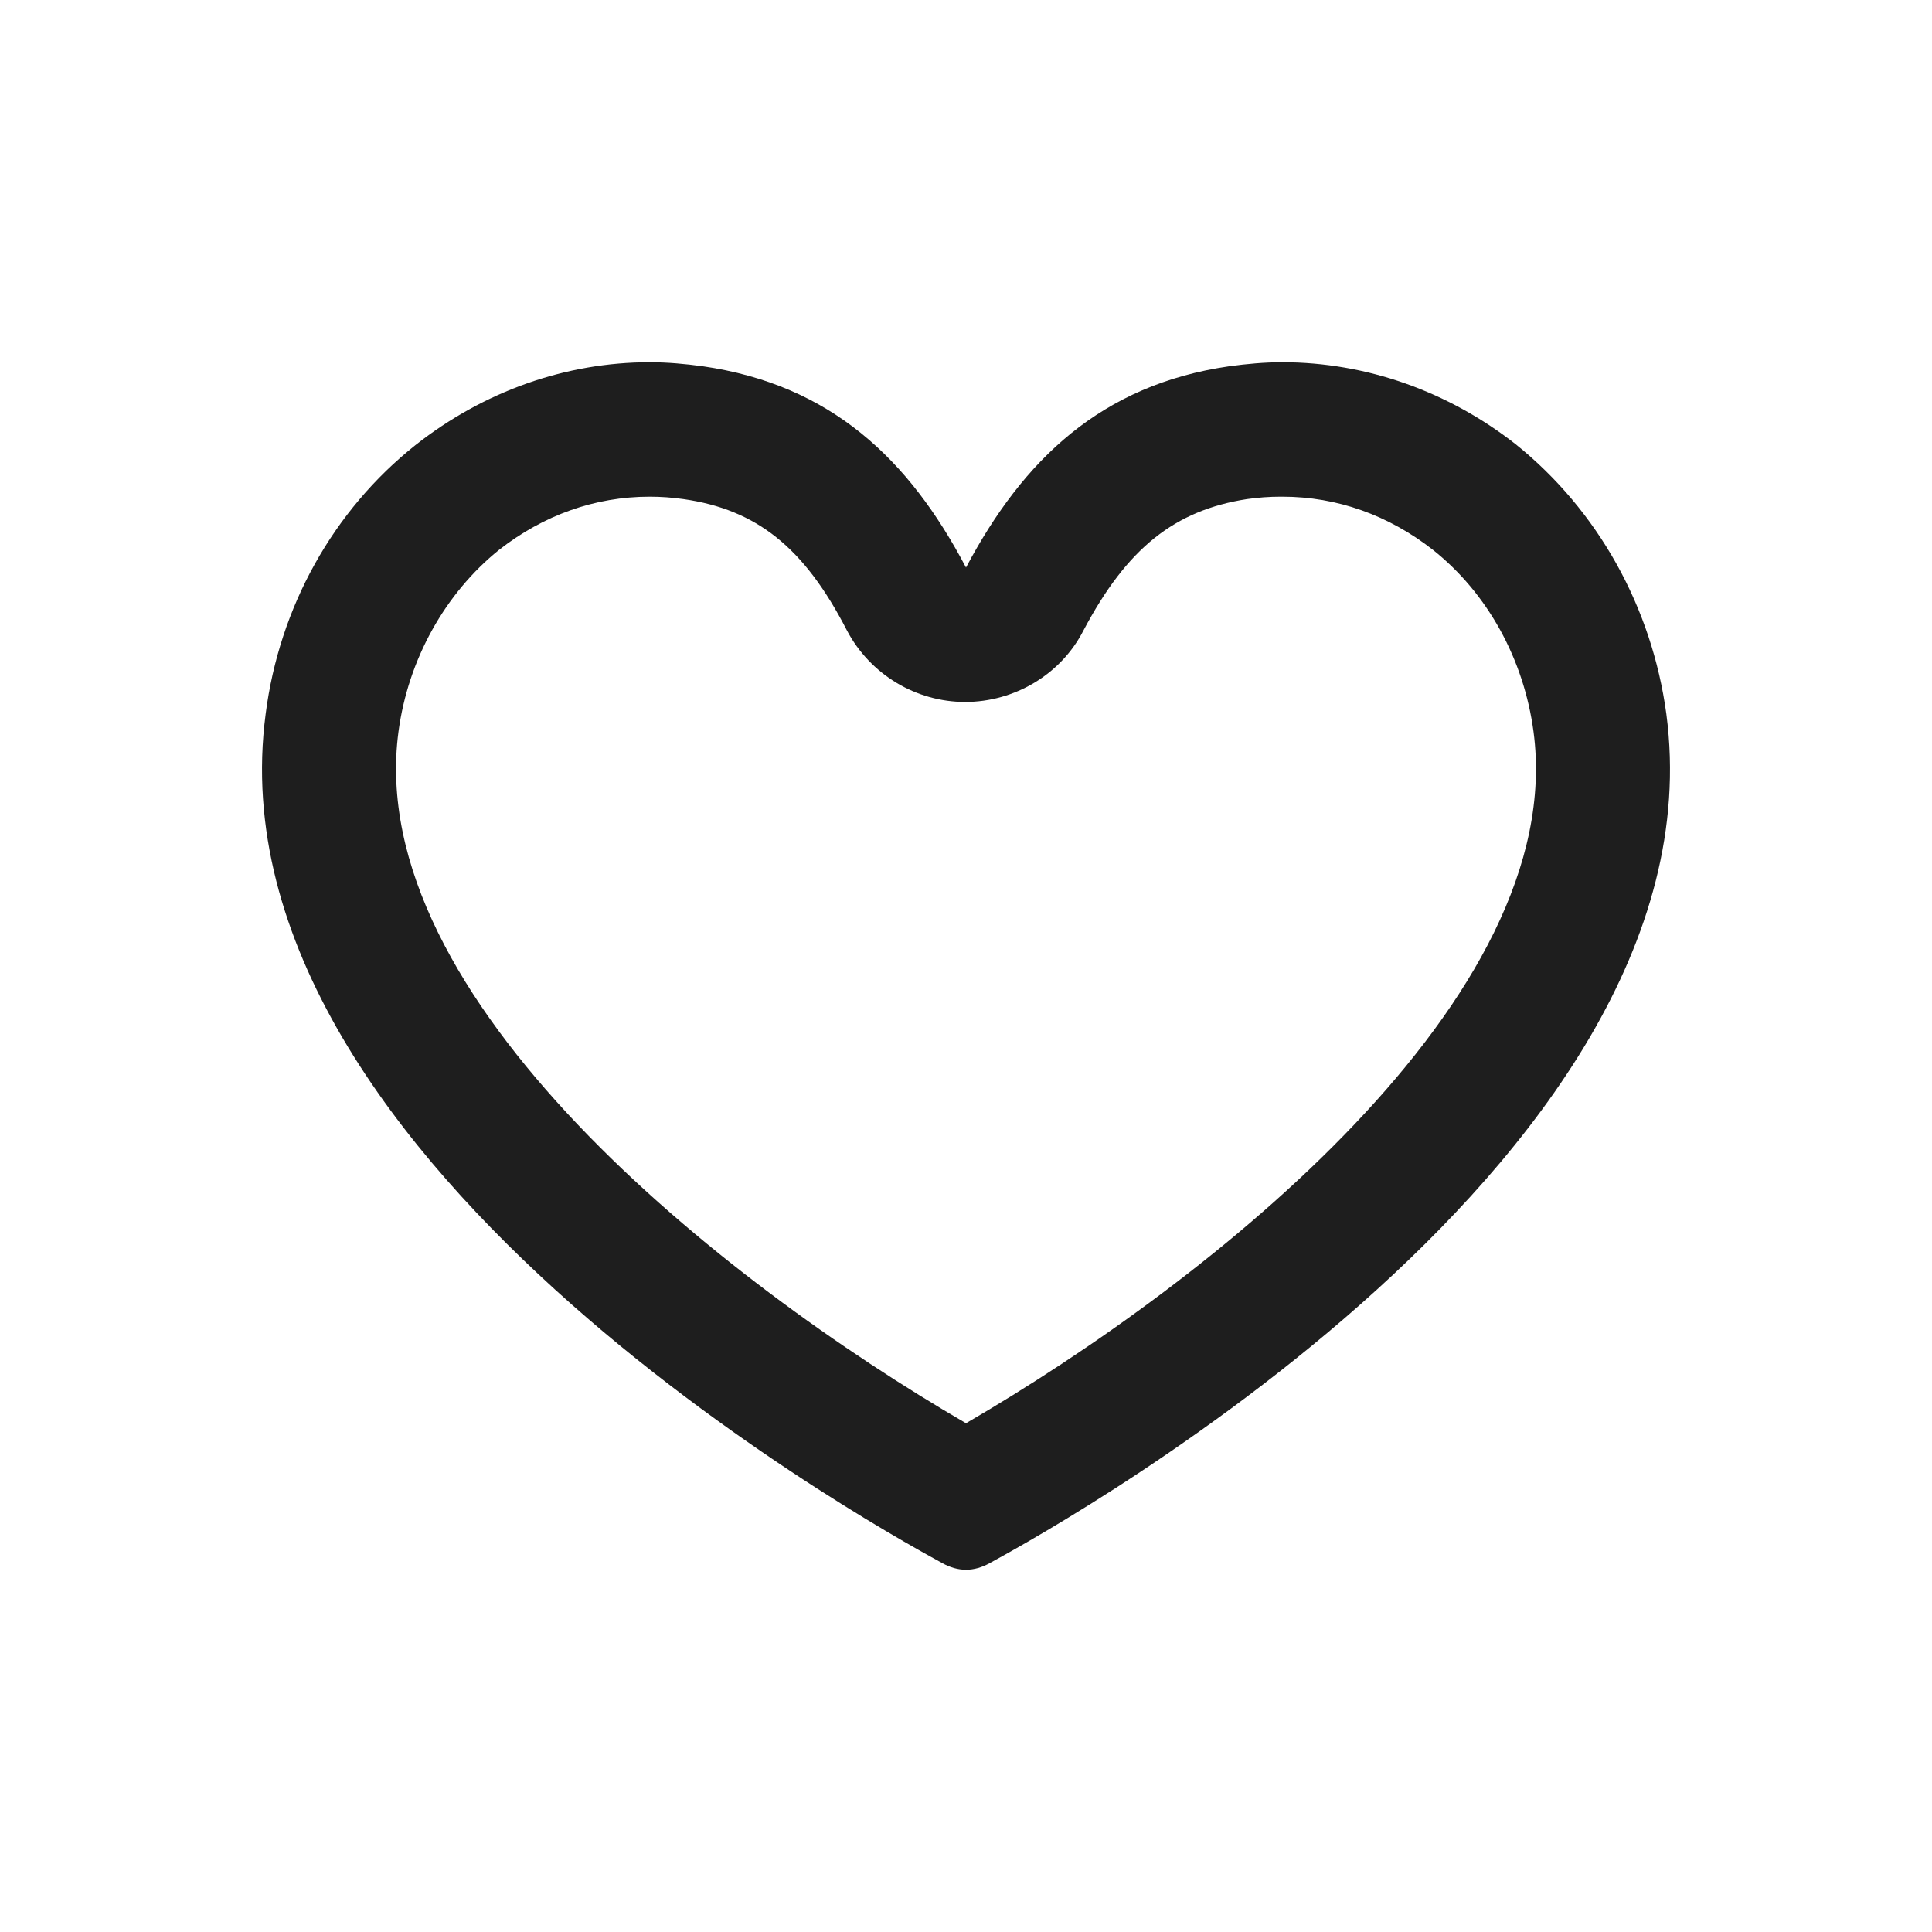
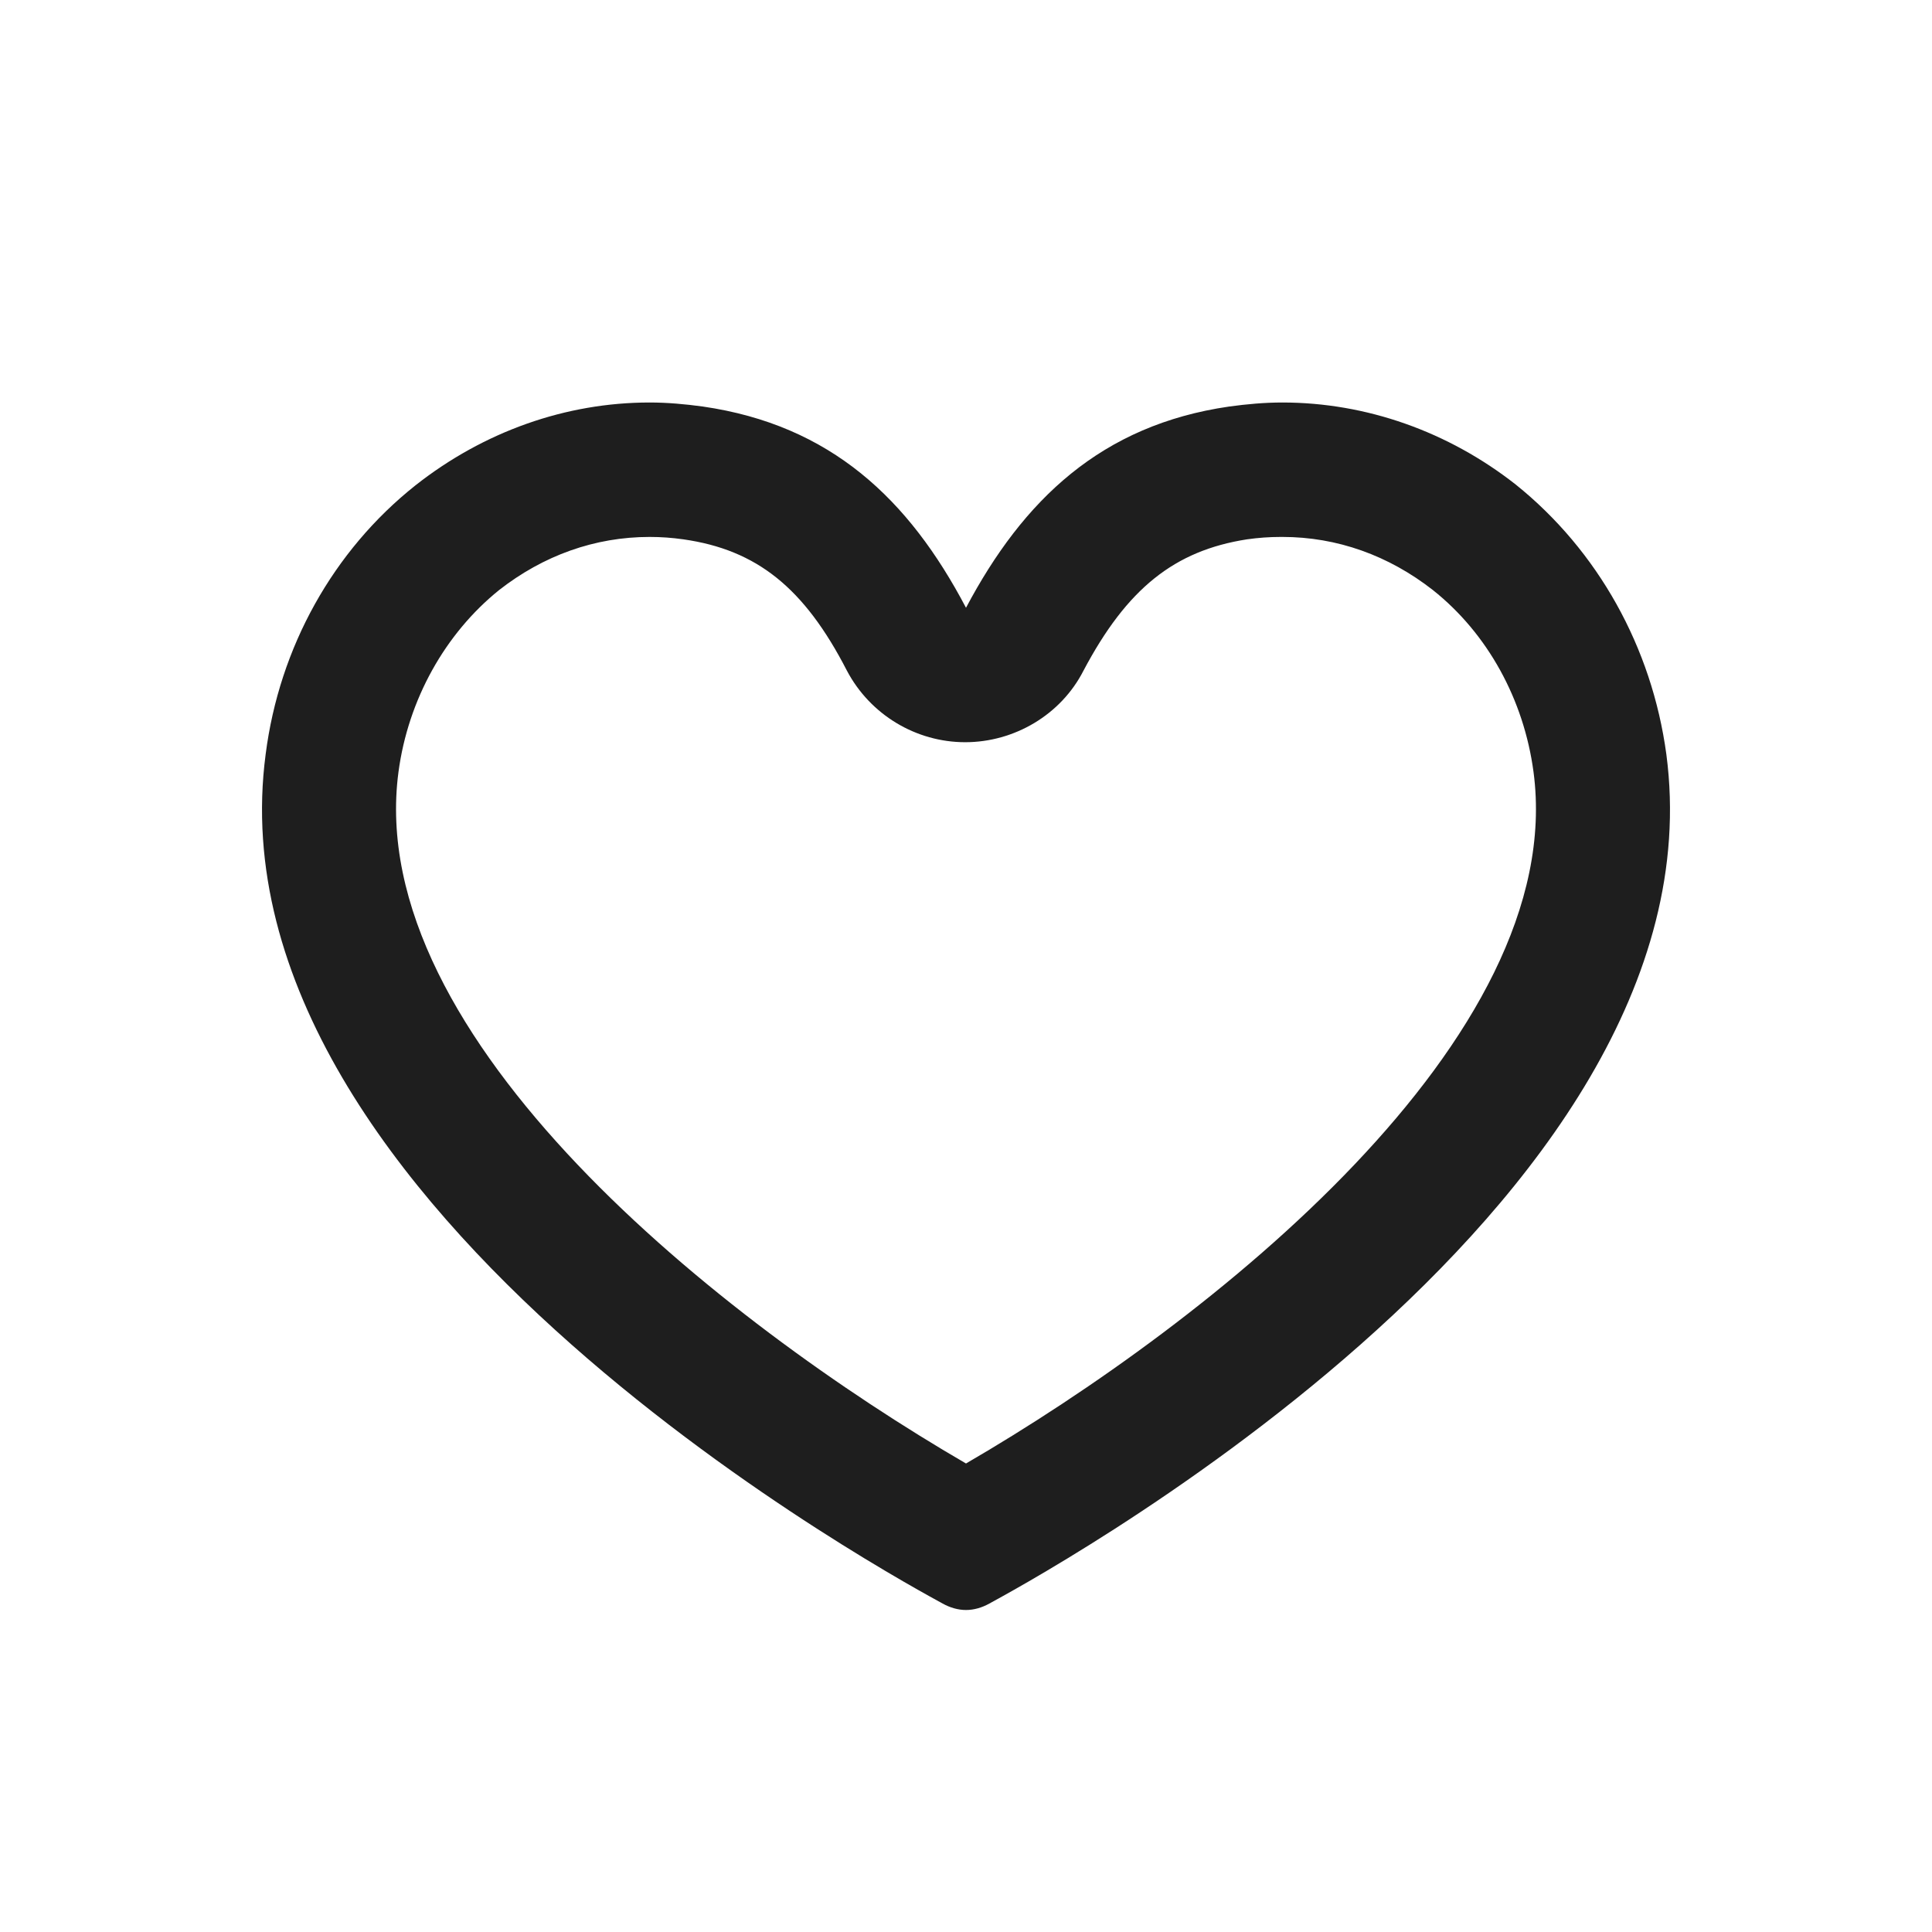
<svg xmlns="http://www.w3.org/2000/svg" width="24" height="24" viewBox="0 0 24 24" fill="none">
-   <path fill-rule="evenodd" clip-rule="evenodd" d="M15.93 4.5C15.71 4.5 15.49 4.52 15.27 4.55C13.68 4.78 12.71 5.71 12 7.05C11.29 5.7 10.32 4.78 8.73 4.55C8.51 4.52 8.29 4.5 8.07 4.5C7.03 4.5 6.01 4.86 5.16 5.53C4.14 6.34 3.47 7.54 3.3 8.87C2.55 14.54 11.37 19.23 11.71 19.42C11.8 19.47 11.9 19.5 12 19.5C12.1 19.5 12.2 19.47 12.29 19.42C12.63 19.23 21.45 14.54 20.7 8.87C20.52 7.54 19.85 6.34 18.83 5.52C17.99 4.86 16.97 4.5 15.93 4.5ZM15.93 6.17C16.61 6.17 17.25 6.4 17.8 6.83C18.48 7.37 18.93 8.19 19.05 9.09C19.49 12.4 15.03 15.92 12 17.68C8.97 15.92 4.51 12.4 4.95 9.09C5.07 8.19 5.53 7.37 6.2 6.83C6.75 6.4 7.39 6.17 8.07 6.17C8.21 6.17 8.35 6.18 8.49 6.2C9.4 6.33 9.99 6.8 10.52 7.83C10.81 8.38 11.38 8.72 11.99 8.72C12.6 8.72 13.18 8.38 13.46 7.83C14 6.81 14.59 6.34 15.49 6.2C15.63 6.18 15.77 6.17 15.91 6.17" fill="#1E1E1E" />
+   <path fill-rule="evenodd" clip-rule="evenodd" d="M15.93 5C15.71 5 15.49 5.02 15.27 5.05C13.68 5.28 12.71 6.21 12 7.55C11.29 6.2 10.32 5.28 8.73 5.05C8.51 5.02 8.29 5 8.07 5C7.03 5 6.01 5.36 5.16 6.03C4.14 6.84 3.47 8.04 3.3 9.37C2.55 15.04 11.37 19.73 11.71 19.92C11.8 19.97 11.9 20 12 20C12.1 20 12.2 19.97 12.29 19.92C12.63 19.73 21.45 15.04 20.7 9.37C20.52 8.04 19.85 6.84 18.83 6.02C17.99 5.36 16.97 5 15.93 5ZM15.93 6.67C16.61 6.67 17.25 6.9 17.8 7.33C18.48 7.87 18.93 8.69 19.05 9.59C19.49 12.9 15.03 16.42 12 18.18C8.97 16.42 4.51 12.9 4.95 9.59C5.07 8.69 5.53 7.87 6.2 7.33C6.75 6.9 7.39 6.67 8.07 6.67C8.21 6.67 8.35 6.68 8.49 6.7C9.4 6.83 9.99 7.3 10.52 8.33C10.81 8.88 11.38 9.22 11.99 9.22C12.6 9.22 13.18 8.88 13.46 8.33C14 7.31 14.59 6.84 15.49 6.7C15.63 6.68 15.77 6.67 15.91 6.67" fill="#1E1E1E" />
</svg>
